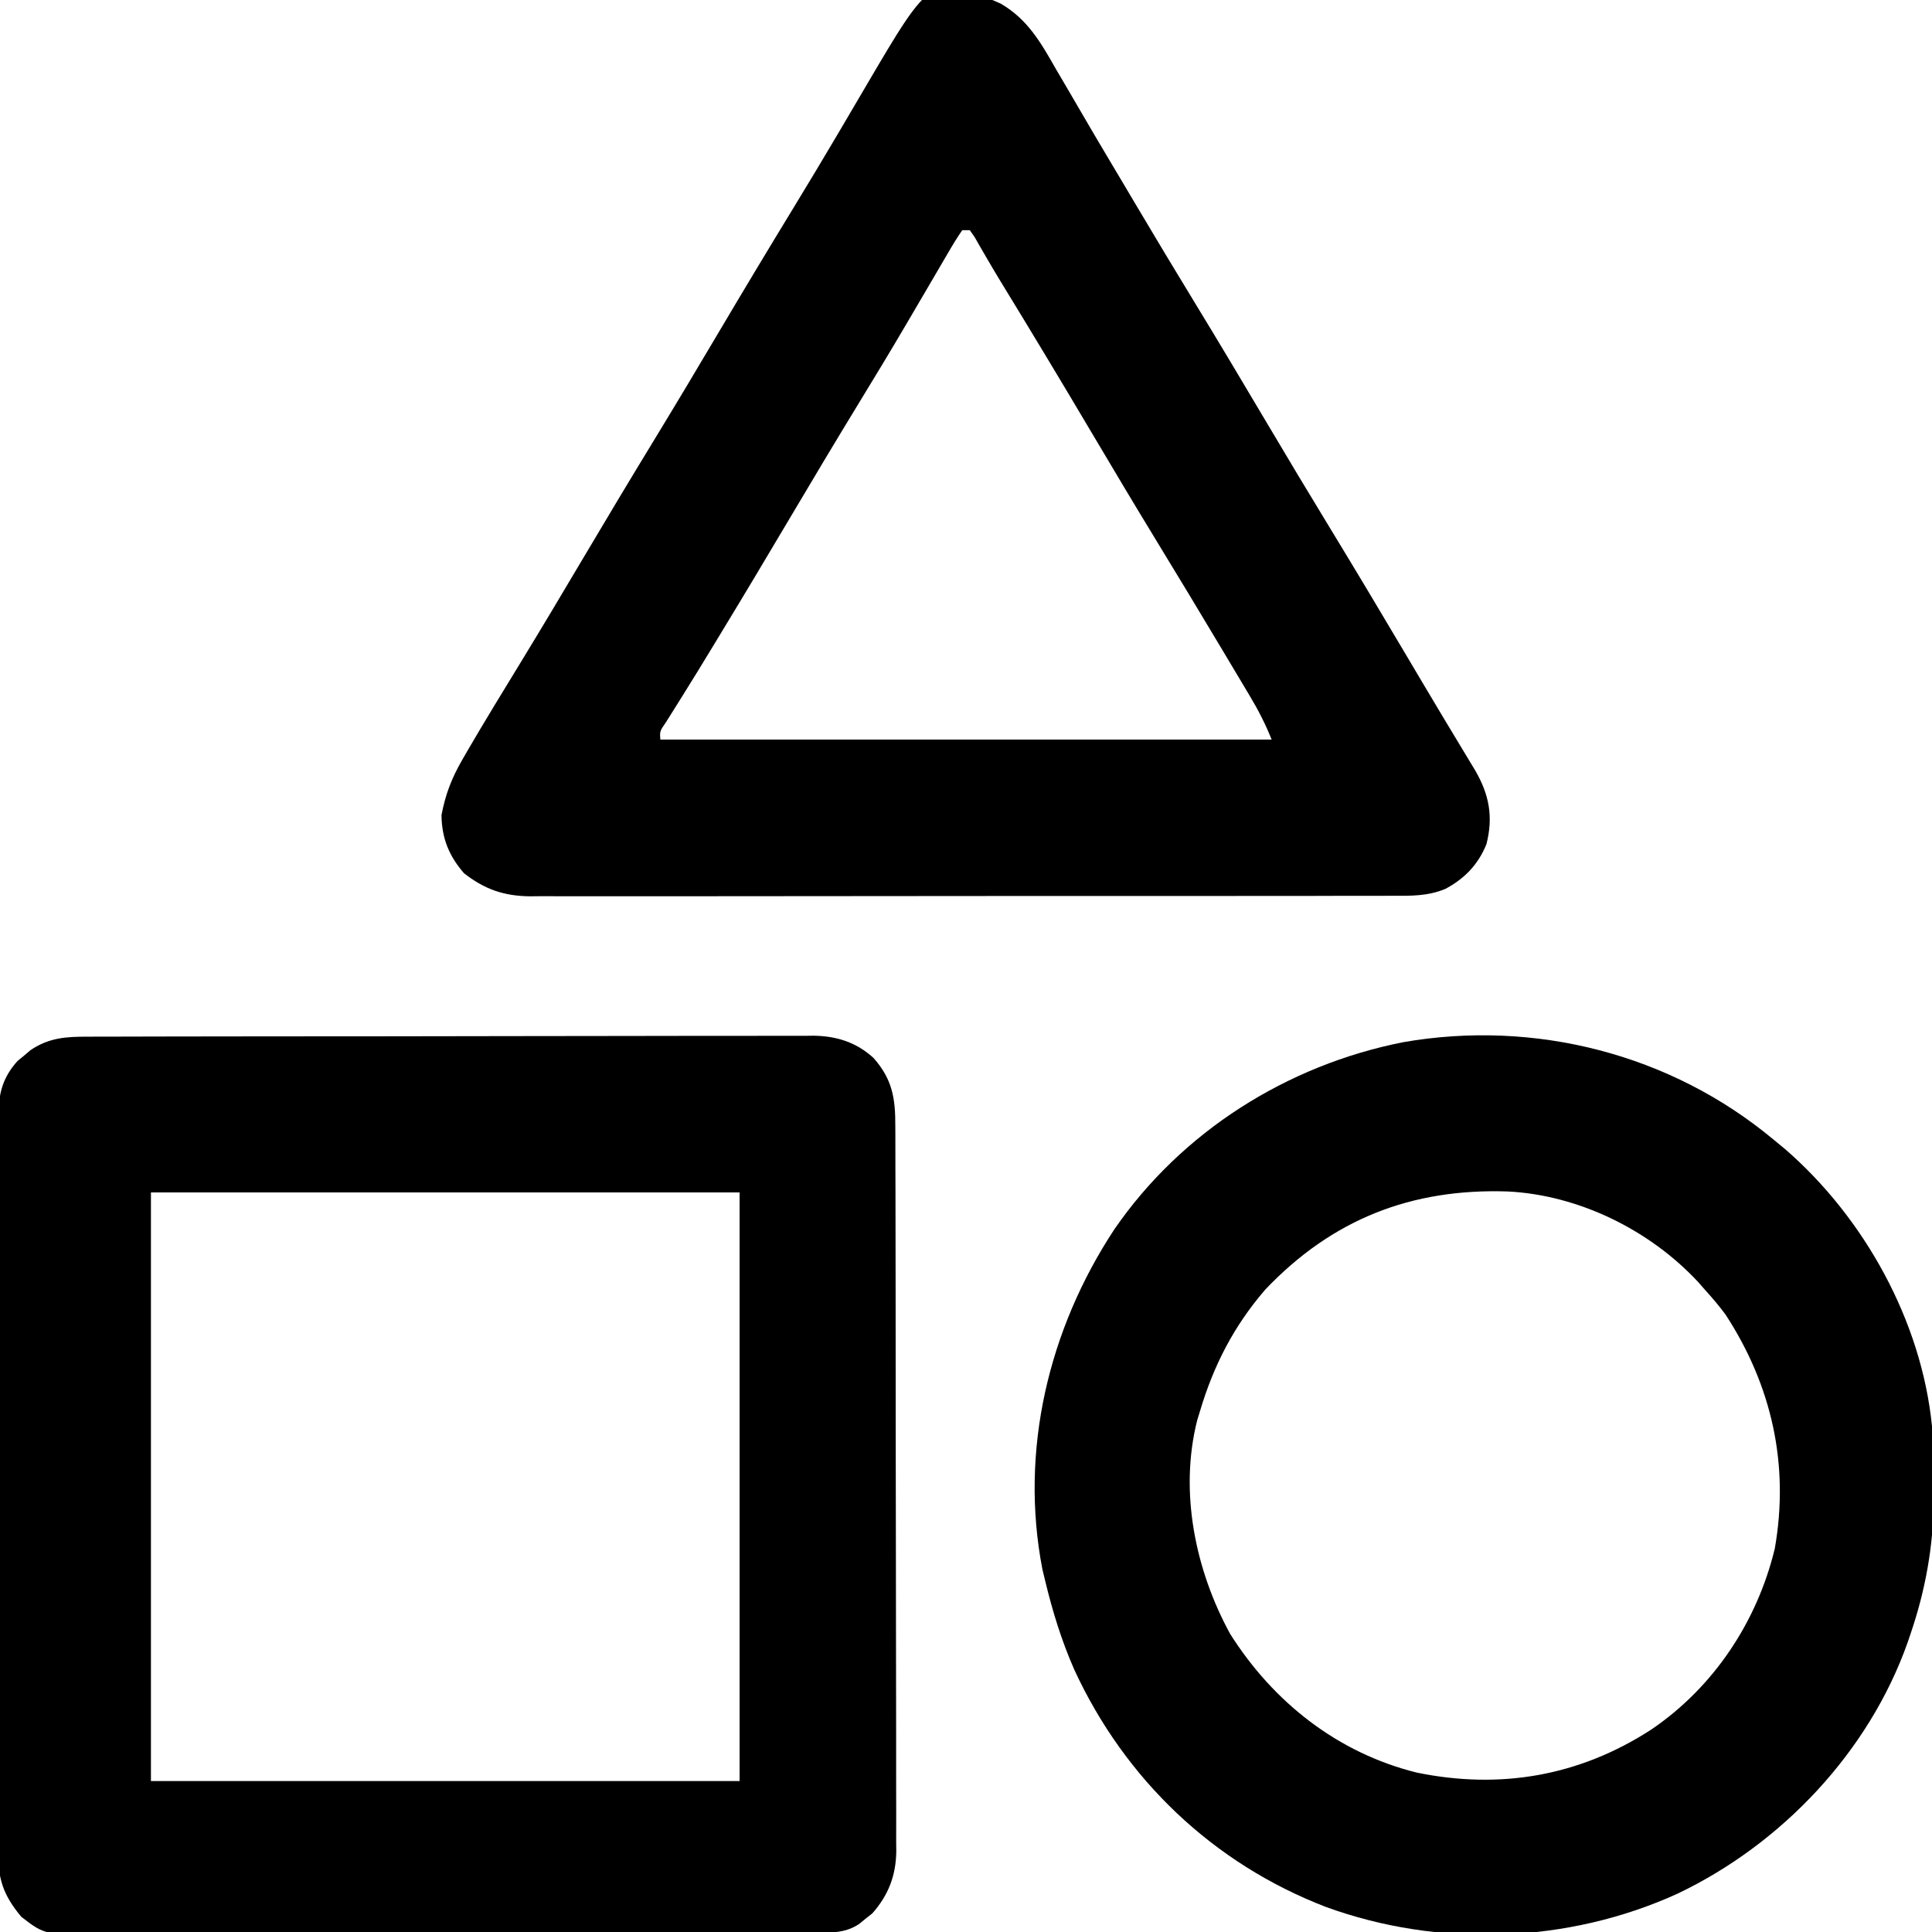
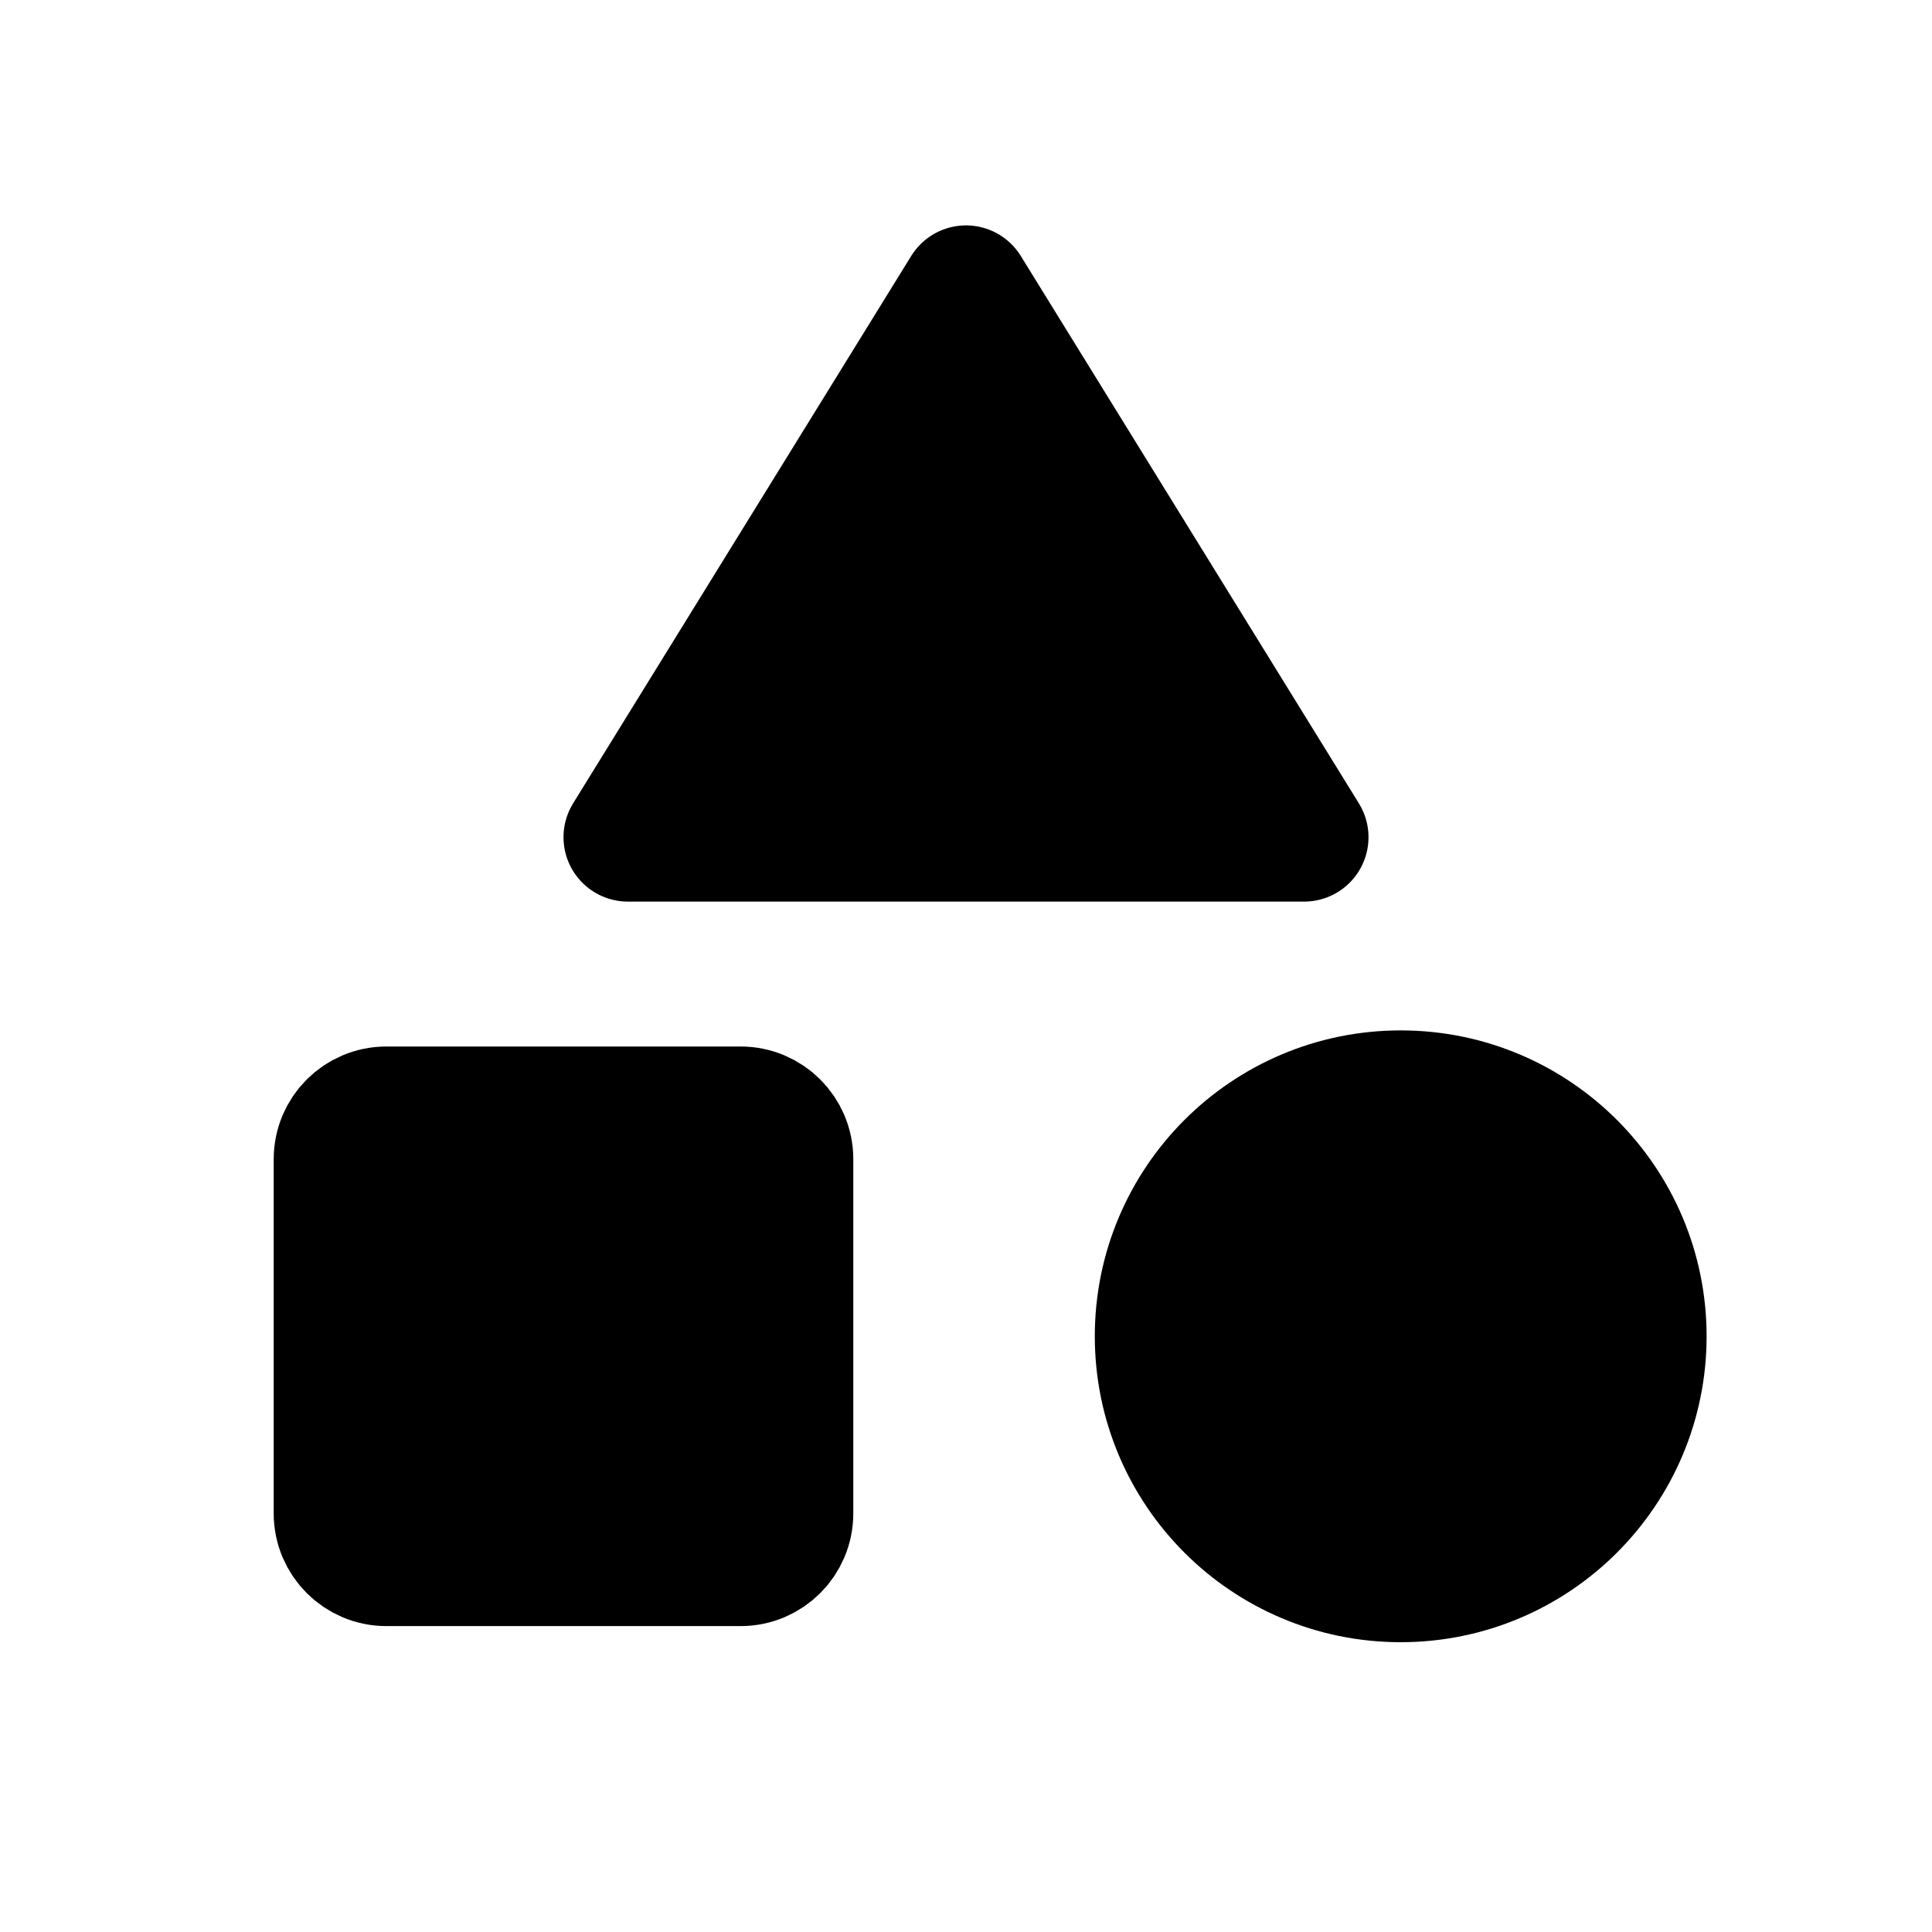
- <svg xmlns="http://www.w3.org/2000/svg" version="1.1" width="512" height="512">
-   <path d="M0 0 C1.266 -0.007 1.266 -0.007 2.557 -0.014 C5.384 -0.026 8.21 -0.025 11.037 -0.023 C13.064 -0.029 15.091 -0.036 17.118 -0.043 C22.624 -0.061 28.131 -0.066 33.637 -0.067 C38.234 -0.069 42.832 -0.076 47.429 -0.083 C58.277 -0.1 69.124 -0.105 79.972 -0.103 C91.159 -0.102 102.347 -0.123 113.534 -0.155 C123.141 -0.181 132.748 -0.192 142.355 -0.19 C148.092 -0.19 153.829 -0.195 159.565 -0.217 C164.962 -0.236 170.359 -0.236 175.756 -0.222 C177.734 -0.22 179.713 -0.224 181.691 -0.236 C184.397 -0.252 187.101 -0.242 189.807 -0.227 C190.975 -0.242 190.975 -0.242 192.167 -0.258 C198.272 -0.182 203.561 1.472 208.126 5.679 C213.096 11.324 213.89 16.369 213.861 23.673 C213.866 24.517 213.871 25.361 213.875 26.231 C213.888 29.057 213.886 31.884 213.885 34.71 C213.891 36.737 213.897 38.764 213.905 40.791 C213.923 46.298 213.927 51.804 213.929 57.31 C213.93 61.908 213.938 66.505 213.945 71.102 C213.961 81.95 213.966 92.797 213.965 103.645 C213.963 114.833 213.985 126.02 214.016 137.207 C214.042 146.814 214.053 156.421 214.052 166.028 C214.051 171.765 214.057 177.502 214.078 183.239 C214.097 188.636 214.098 194.032 214.083 199.429 C214.081 201.407 214.086 203.386 214.098 205.364 C214.113 208.07 214.104 210.775 214.089 213.481 C214.099 214.259 214.109 215.038 214.12 215.84 C214.039 222.278 212.061 227.472 207.778 232.326 C207.201 232.781 206.625 233.236 206.032 233.705 C205.453 234.178 204.874 234.651 204.278 235.139 C200.256 237.835 195.961 237.421 191.321 237.428 C190.041 237.436 190.041 237.436 188.734 237.443 C185.863 237.459 182.991 237.468 180.119 237.476 C178.064 237.486 176.009 237.496 173.955 237.506 C167.196 237.537 160.438 237.557 153.68 237.576 C152.53 237.579 151.381 237.583 150.196 237.586 C139.355 237.617 128.514 237.644 117.672 237.66 C103.804 237.682 89.935 237.724 76.067 237.794 C66.317 237.841 56.566 237.865 46.816 237.873 C40.992 237.878 35.169 237.893 29.345 237.932 C23.864 237.969 18.383 237.978 12.901 237.964 C10.893 237.964 8.884 237.975 6.875 237.996 C-11.377 238.18 -11.377 238.18 -17.759 233.239 C-22.675 227.355 -23.998 222.984 -23.907 215.494 C-23.913 214.634 -23.918 213.775 -23.924 212.89 C-23.938 210.023 -23.923 207.157 -23.908 204.291 C-23.911 202.23 -23.917 200.17 -23.924 198.11 C-23.938 192.523 -23.927 186.937 -23.91 181.35 C-23.896 175.502 -23.903 169.654 -23.906 163.806 C-23.909 153.986 -23.896 144.167 -23.873 134.347 C-23.846 122.995 -23.844 111.643 -23.856 100.291 C-23.867 89.368 -23.86 78.445 -23.846 67.522 C-23.841 62.875 -23.841 58.227 -23.845 53.579 C-23.85 48.107 -23.84 42.635 -23.818 37.162 C-23.813 35.154 -23.812 33.146 -23.817 31.137 C-23.823 28.396 -23.811 25.655 -23.794 22.914 C-23.8 22.119 -23.806 21.325 -23.812 20.506 C-23.748 14.907 -22.623 10.726 -18.758 6.439 C-18.188 5.97 -17.618 5.501 -17.031 5.017 C-16.184 4.298 -16.184 4.298 -15.32 3.564 C-10.412 0.239 -5.789 -0.023 0 0 Z M16.594 41.267 C16.594 92.747 16.594 144.227 16.594 197.267 C68.074 197.267 119.554 197.267 172.594 197.267 C172.594 145.787 172.594 94.307 172.594 41.267 C121.114 41.267 69.634 41.267 16.594 41.267 Z " fill="#000000" transform="translate(23.40596,274.7326)" />
-   <path d="M0 0 C7.183 4.162 10.691 10.389 14.702 17.43 C15.428 18.67 16.157 19.908 16.887 21.145 C18.428 23.761 19.957 26.383 21.478 29.011 C23.809 33.034 26.176 37.036 28.553 41.032 C28.946 41.691 29.338 42.351 29.743 43.031 C30.538 44.367 31.333 45.704 32.129 47.04 C33.334 49.068 34.537 51.097 35.738 53.127 C40.877 61.805 46.076 70.444 51.327 79.055 C57.81 89.688 64.191 100.379 70.535 111.096 C76.074 120.452 81.667 129.772 87.327 139.055 C94.322 150.531 101.207 162.07 108.055 173.634 C108.838 174.957 109.621 176.279 110.405 177.602 C110.784 178.242 111.163 178.882 111.553 179.541 C115.453 186.121 119.391 192.677 123.351 199.221 C123.788 199.945 124.224 200.669 124.674 201.415 C125.231 202.334 125.231 202.334 125.8 203.273 C129.495 209.685 130.593 215.522 128.745 222.778 C126.577 228.155 122.908 231.957 117.826 234.639 C113.169 236.564 108.677 236.475 103.7 236.443 C102.695 236.448 101.69 236.454 100.654 236.459 C97.295 236.473 93.936 236.466 90.577 236.459 C88.165 236.465 85.754 236.472 83.342 236.48 C77.476 236.496 71.61 236.498 65.744 236.493 C60.975 236.489 56.206 236.49 51.437 236.496 C50.758 236.496 50.078 236.497 49.378 236.498 C47.998 236.499 46.617 236.501 45.237 236.502 C32.299 236.516 19.362 236.511 6.424 236.499 C-5.403 236.489 -17.231 236.502 -29.059 236.526 C-41.214 236.551 -53.369 236.56 -65.523 236.554 C-72.343 236.55 -79.163 236.552 -85.983 236.57 C-92.396 236.586 -98.809 236.581 -105.222 236.562 C-107.574 236.559 -109.927 236.562 -112.28 236.572 C-115.493 236.586 -118.706 236.574 -121.919 236.556 C-122.848 236.566 -123.777 236.576 -124.735 236.585 C-131.664 236.507 -136.714 234.74 -142.197 230.485 C-146.19 225.891 -148.103 221.191 -148.173 215.055 C-147.106 209.484 -145.469 205.25 -142.611 200.305 C-142.227 199.639 -141.844 198.972 -141.448 198.286 C-136.79 190.267 -131.93 182.366 -127.099 174.451 C-121.553 165.36 -116.095 156.22 -110.673 147.055 C-104.393 136.444 -98.05 125.874 -91.631 115.346 C-85.909 105.957 -80.274 96.518 -74.673 87.055 C-68.061 75.883 -61.375 64.759 -54.612 53.677 C-50.727 47.305 -46.89 40.906 -43.099 34.477 C-42.672 33.753 -42.245 33.03 -41.805 32.284 C-39.727 28.764 -37.655 25.24 -35.591 21.711 C-18.192 -7.909 -18.192 -7.909 0 0 Z M-10.173 60.055 C-11.524 62.035 -12.735 63.997 -13.927 66.071 C-14.3 66.705 -14.672 67.338 -15.056 67.991 C-15.864 69.368 -16.669 70.747 -17.471 72.127 C-19.619 75.825 -21.791 79.509 -23.958 83.196 C-24.399 83.947 -24.84 84.698 -25.294 85.472 C-29.349 92.378 -33.498 99.222 -37.673 106.055 C-43.745 116.013 -49.733 126.018 -55.673 136.055 C-61.848 146.485 -68.065 156.886 -74.361 167.243 C-75.031 168.345 -75.701 169.448 -76.392 170.584 C-77.035 171.641 -77.679 172.697 -78.341 173.786 C-78.963 174.807 -79.585 175.828 -80.226 176.881 C-81.619 179.152 -83.022 181.414 -84.438 183.671 C-84.809 184.266 -85.181 184.861 -85.564 185.475 C-86.605 187.141 -87.651 188.804 -88.698 190.467 C-90.338 192.848 -90.338 192.848 -90.173 195.055 C-36.713 195.055 16.747 195.055 71.827 195.055 C70.179 190.935 68.338 187.324 66.073 183.551 C65.7 182.925 65.328 182.298 64.944 181.652 C63.721 179.597 62.493 177.545 61.264 175.493 C60.402 174.047 59.54 172.601 58.678 171.155 C52.932 161.524 47.126 151.929 41.289 142.353 C35.565 132.961 29.929 123.52 24.327 114.055 C16.188 100.304 7.943 86.619 -0.398 72.99 C-1.589 71.021 -2.76 69.041 -3.913 67.05 C-4.446 66.132 -4.979 65.213 -5.529 64.266 C-5.993 63.452 -6.457 62.638 -6.936 61.799 C-7.344 61.223 -7.753 60.648 -8.173 60.055 C-8.833 60.055 -9.493 60.055 -10.173 60.055 Z " fill="#000000" transform="translate(265.1733,0.9448242)" />
-   <path d="M0 0 C0.984 0.808 1.967 1.616 2.98 2.449 C24.039 20.674 39.255 48.11 42 76 C42.3 81.252 42.411 86.491 42.438 91.75 C42.448 93.028 42.458 94.307 42.469 95.624 C42.357 107.792 40.25 119.474 36.312 131 C35.931 132.122 35.931 132.122 35.542 133.266 C25.293 162.22 2.238 186.631 -25.375 199.812 C-54.42 213.083 -88.711 214.247 -118.61 203.366 C-148.5 191.871 -171.899 169.512 -185.3 140.487 C-188.647 132.879 -191.06 125.073 -193 117 C-193.246 115.984 -193.492 114.968 -193.746 113.922 C-199.848 82.443 -192.111 50.228 -174.688 23.789 C-156.852 -2.137 -128.896 -19.732 -98.125 -25.812 C-63.235 -31.885 -27.181 -22.67 0 0 Z M-134.688 39.75 C-143.003 49.39 -148.387 59.83 -152 72 C-152.246 72.804 -152.492 73.609 -152.746 74.438 C-157.522 93.41 -153.218 114.124 -144 131 C-132.542 149.111 -115.513 162.544 -94.562 167.75 C-72.44 172.299 -51.463 168.694 -32.441 156.379 C-15.893 145.178 -4.34 127.79 0.34 108.383 C4.254 86.101 -0.483 65.103 -12.758 46.309 C-14.412 44.097 -16.143 42.044 -18 40 C-18.642 39.267 -19.284 38.533 -19.945 37.777 C-32.791 23.96 -51.597 14.685 -70.461 13.75 C-95.979 12.908 -116.955 21.113 -134.688 39.75 Z " fill="#000000" transform="translate(470,302)" />
+ <svg xmlns="http://www.w3.org/2000/svg" viewBox="0 0 24 24" fill="none" stroke="currentColor" stroke-width="1.6" stroke-linecap="round" stroke-linejoin="round">
+   <path d="M12 3.6 L16.2 10.4 H7.8 Z" fill="currentColor" />
+   <rect x="4.2" y="13.8" width="5.6" height="5.6" rx="0.6" fill="currentColor" />
+   <circle cx="17.4" cy="16.6" r="3" fill="currentColor" />
</svg>
